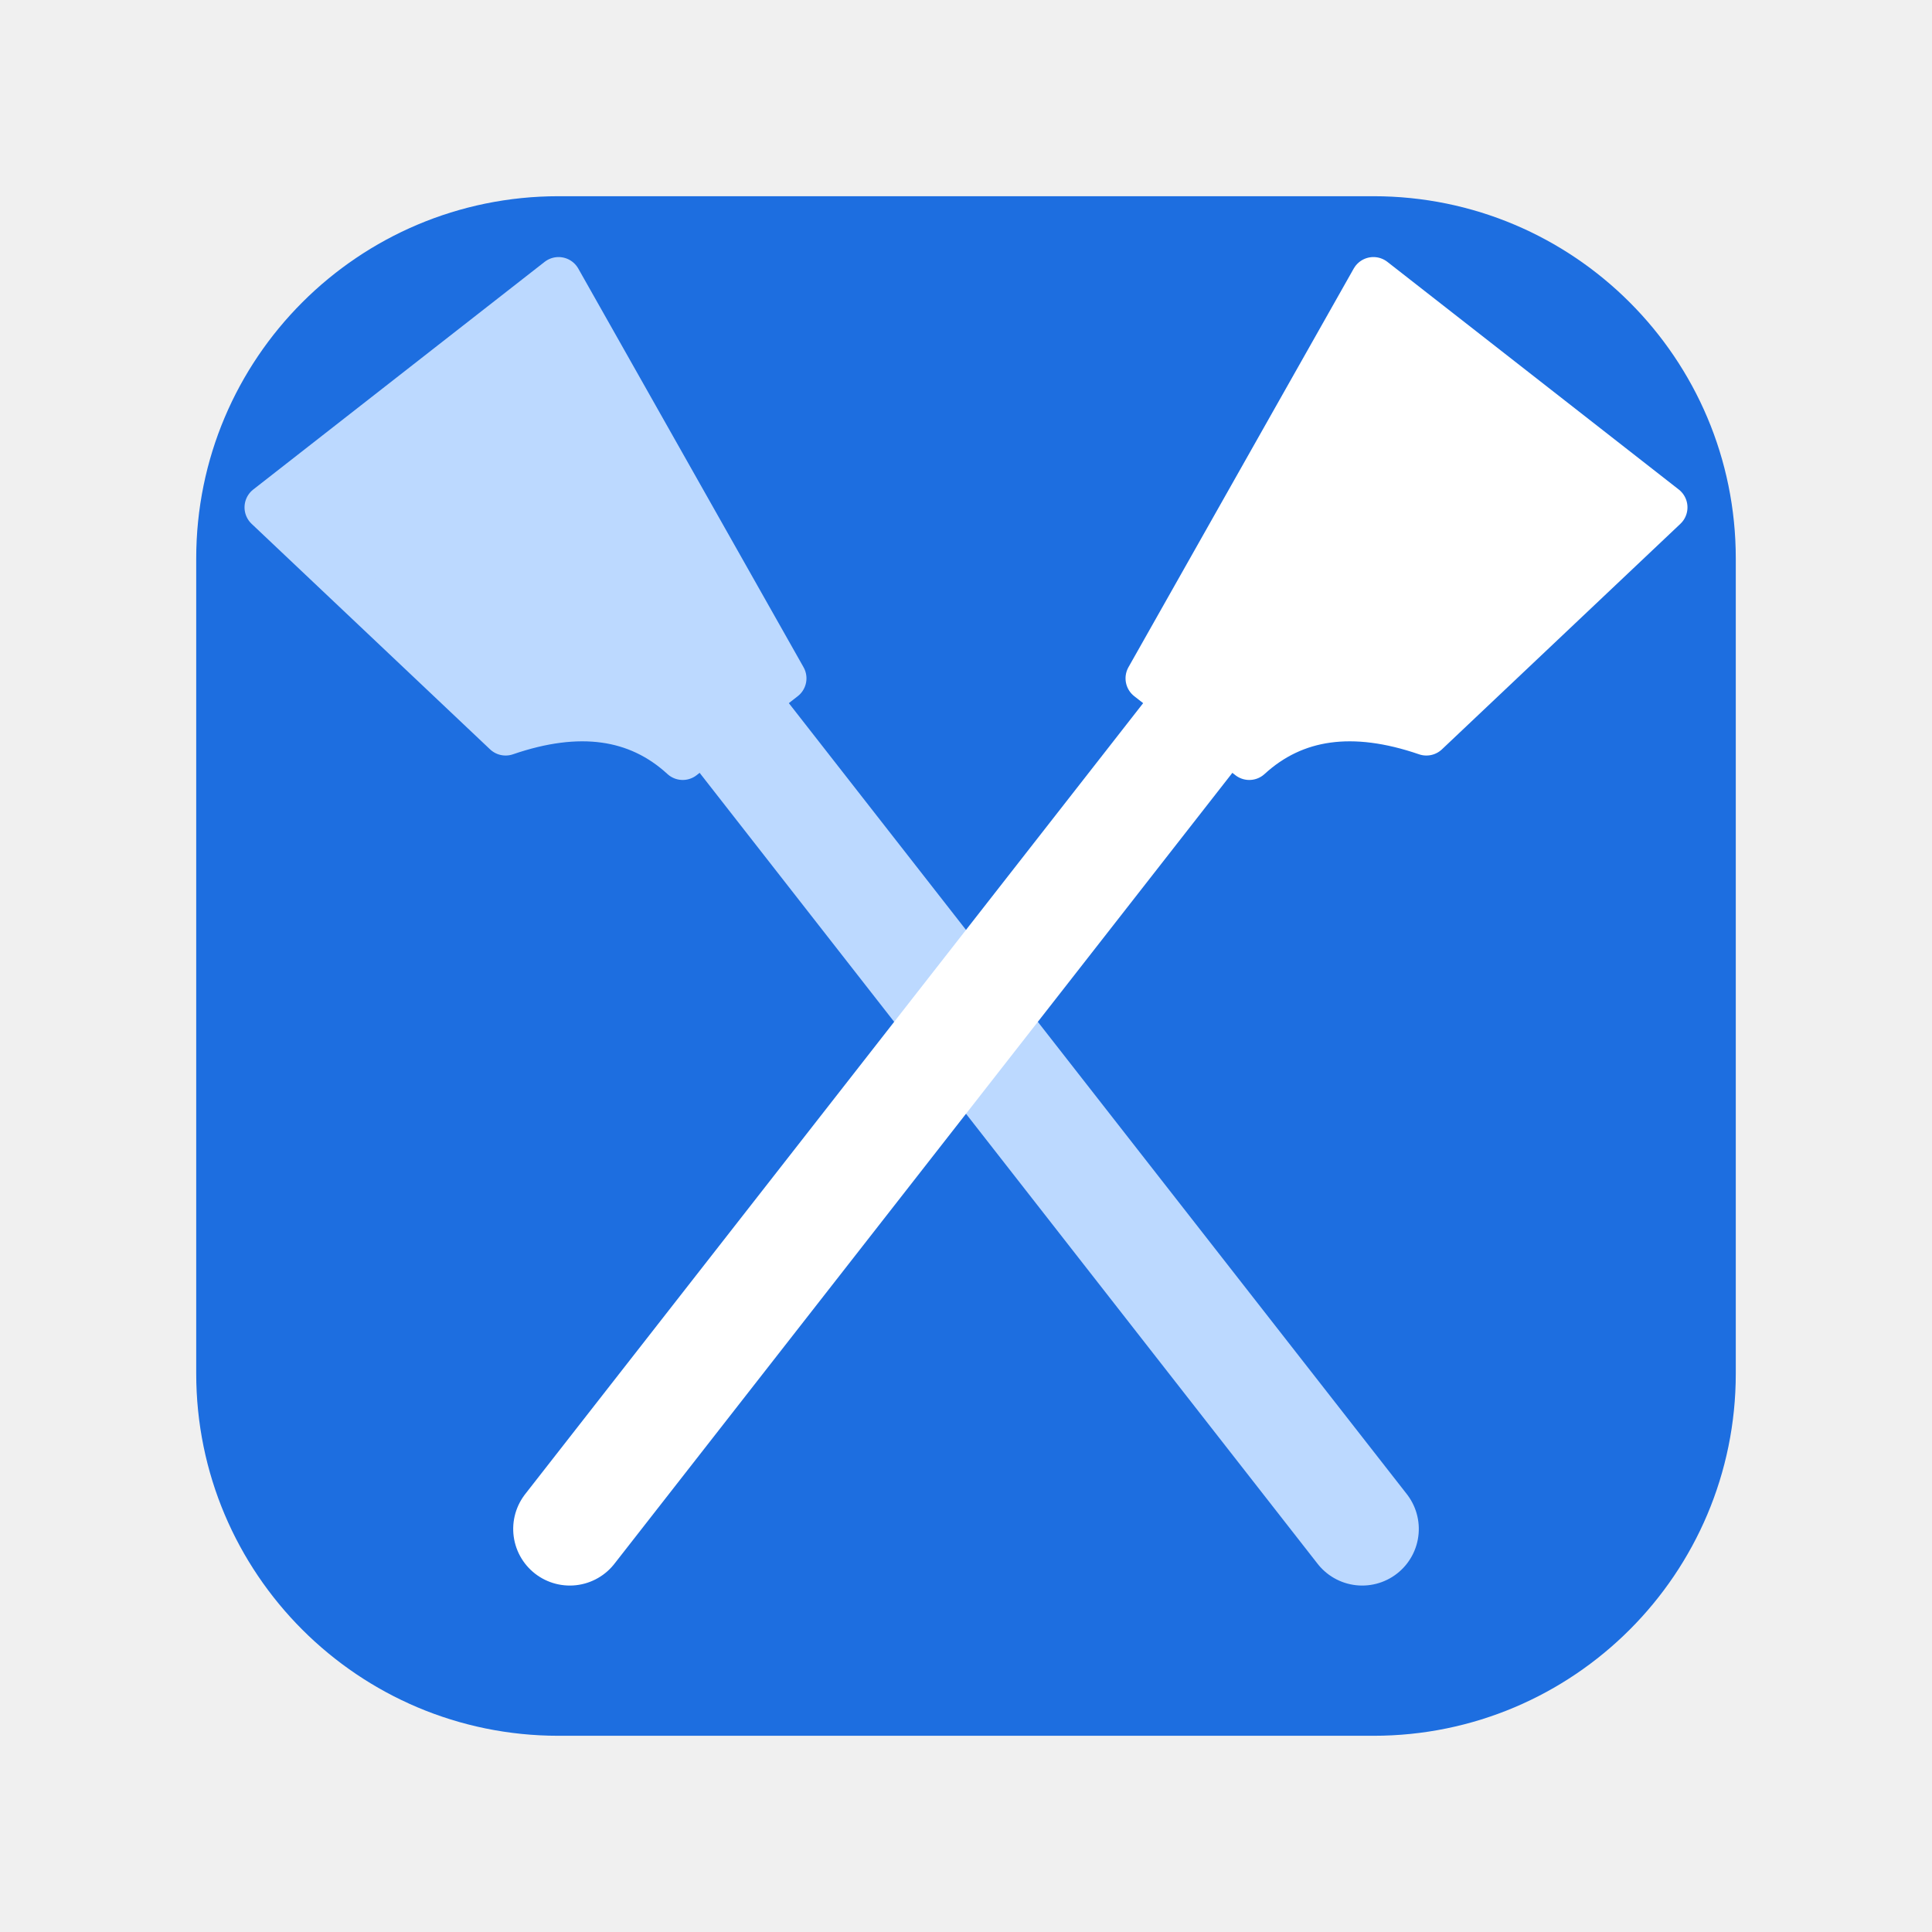
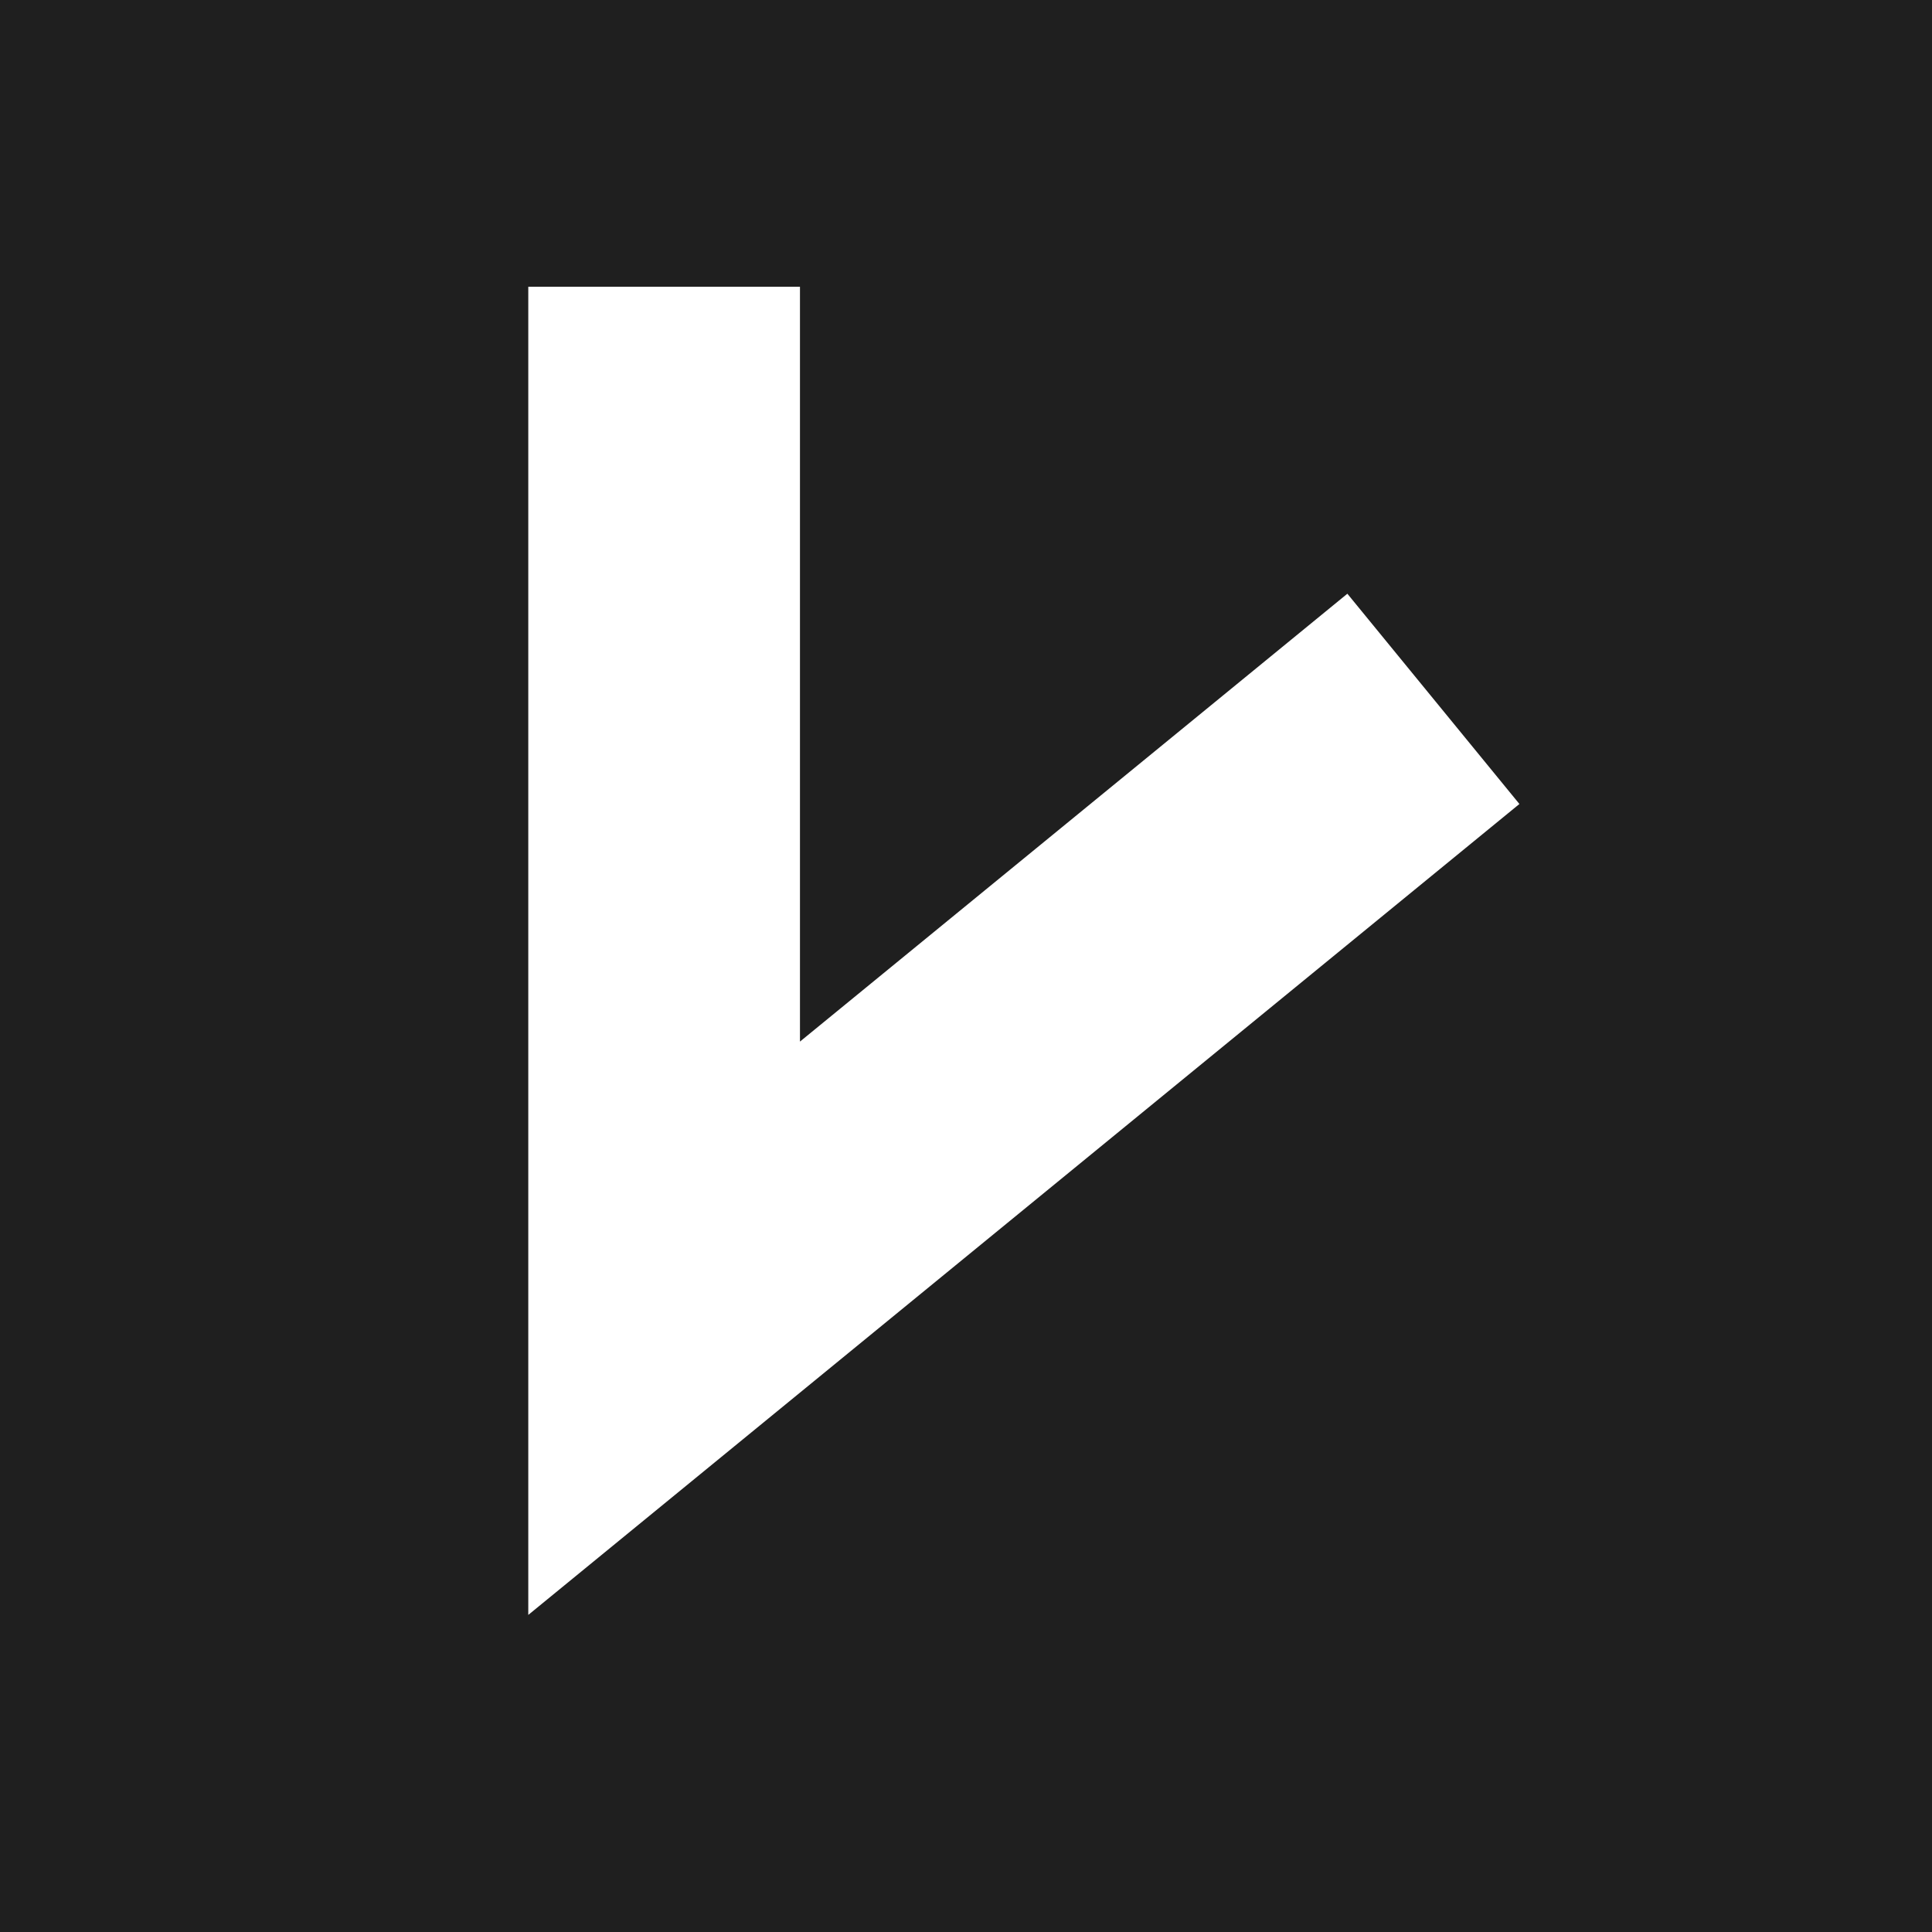
- <svg xmlns="http://www.w3.org/2000/svg" width="64" height="64" viewBox="0 0 512 512" fill="none">
-   <rect x="52" y="52" width="408" height="408" rx="96" fill="#1D6EE0" />
-   <g transform="translate(196 194) scale(-1 1) rotate(-52)">
-     <line x1="-268" y1="0" x2="2" y2="0" stroke="#BCD9FF" stroke-width="30" stroke-linecap="round" />
-     <path d="M4 -18 L124 -36 L124 62 L38 49 Q28 20 4 16 Z" fill="#BCD9FF" stroke="#BCD9FF" stroke-width="12" stroke-linejoin="round" />
-   </g>
-   <g transform="translate(316 194) rotate(-52)">
-     <line x1="-268" y1="0" x2="2" y2="0" stroke="#FFFFFF" stroke-width="30" stroke-linecap="round" />
-     <path d="M4 -18 L124 -36 L124 62 L38 49 Q28 20 4 16 Z" fill="#FFFFFF" stroke="#FFFFFF" stroke-width="12" stroke-linejoin="round" />
-   </g>
+ <svg xmlns="http://www.w3.org/2000/svg" width="64" height="64" viewBox="0 0 512 512">
+   <rect width="512" height="512" fill="#1f1f1f" />
+   <polyline points="176,112 176,352 352,208" fill="none" stroke="#ffffff" stroke-width="72" stroke-linecap="square" stroke-linejoin="miter" />
</svg>
